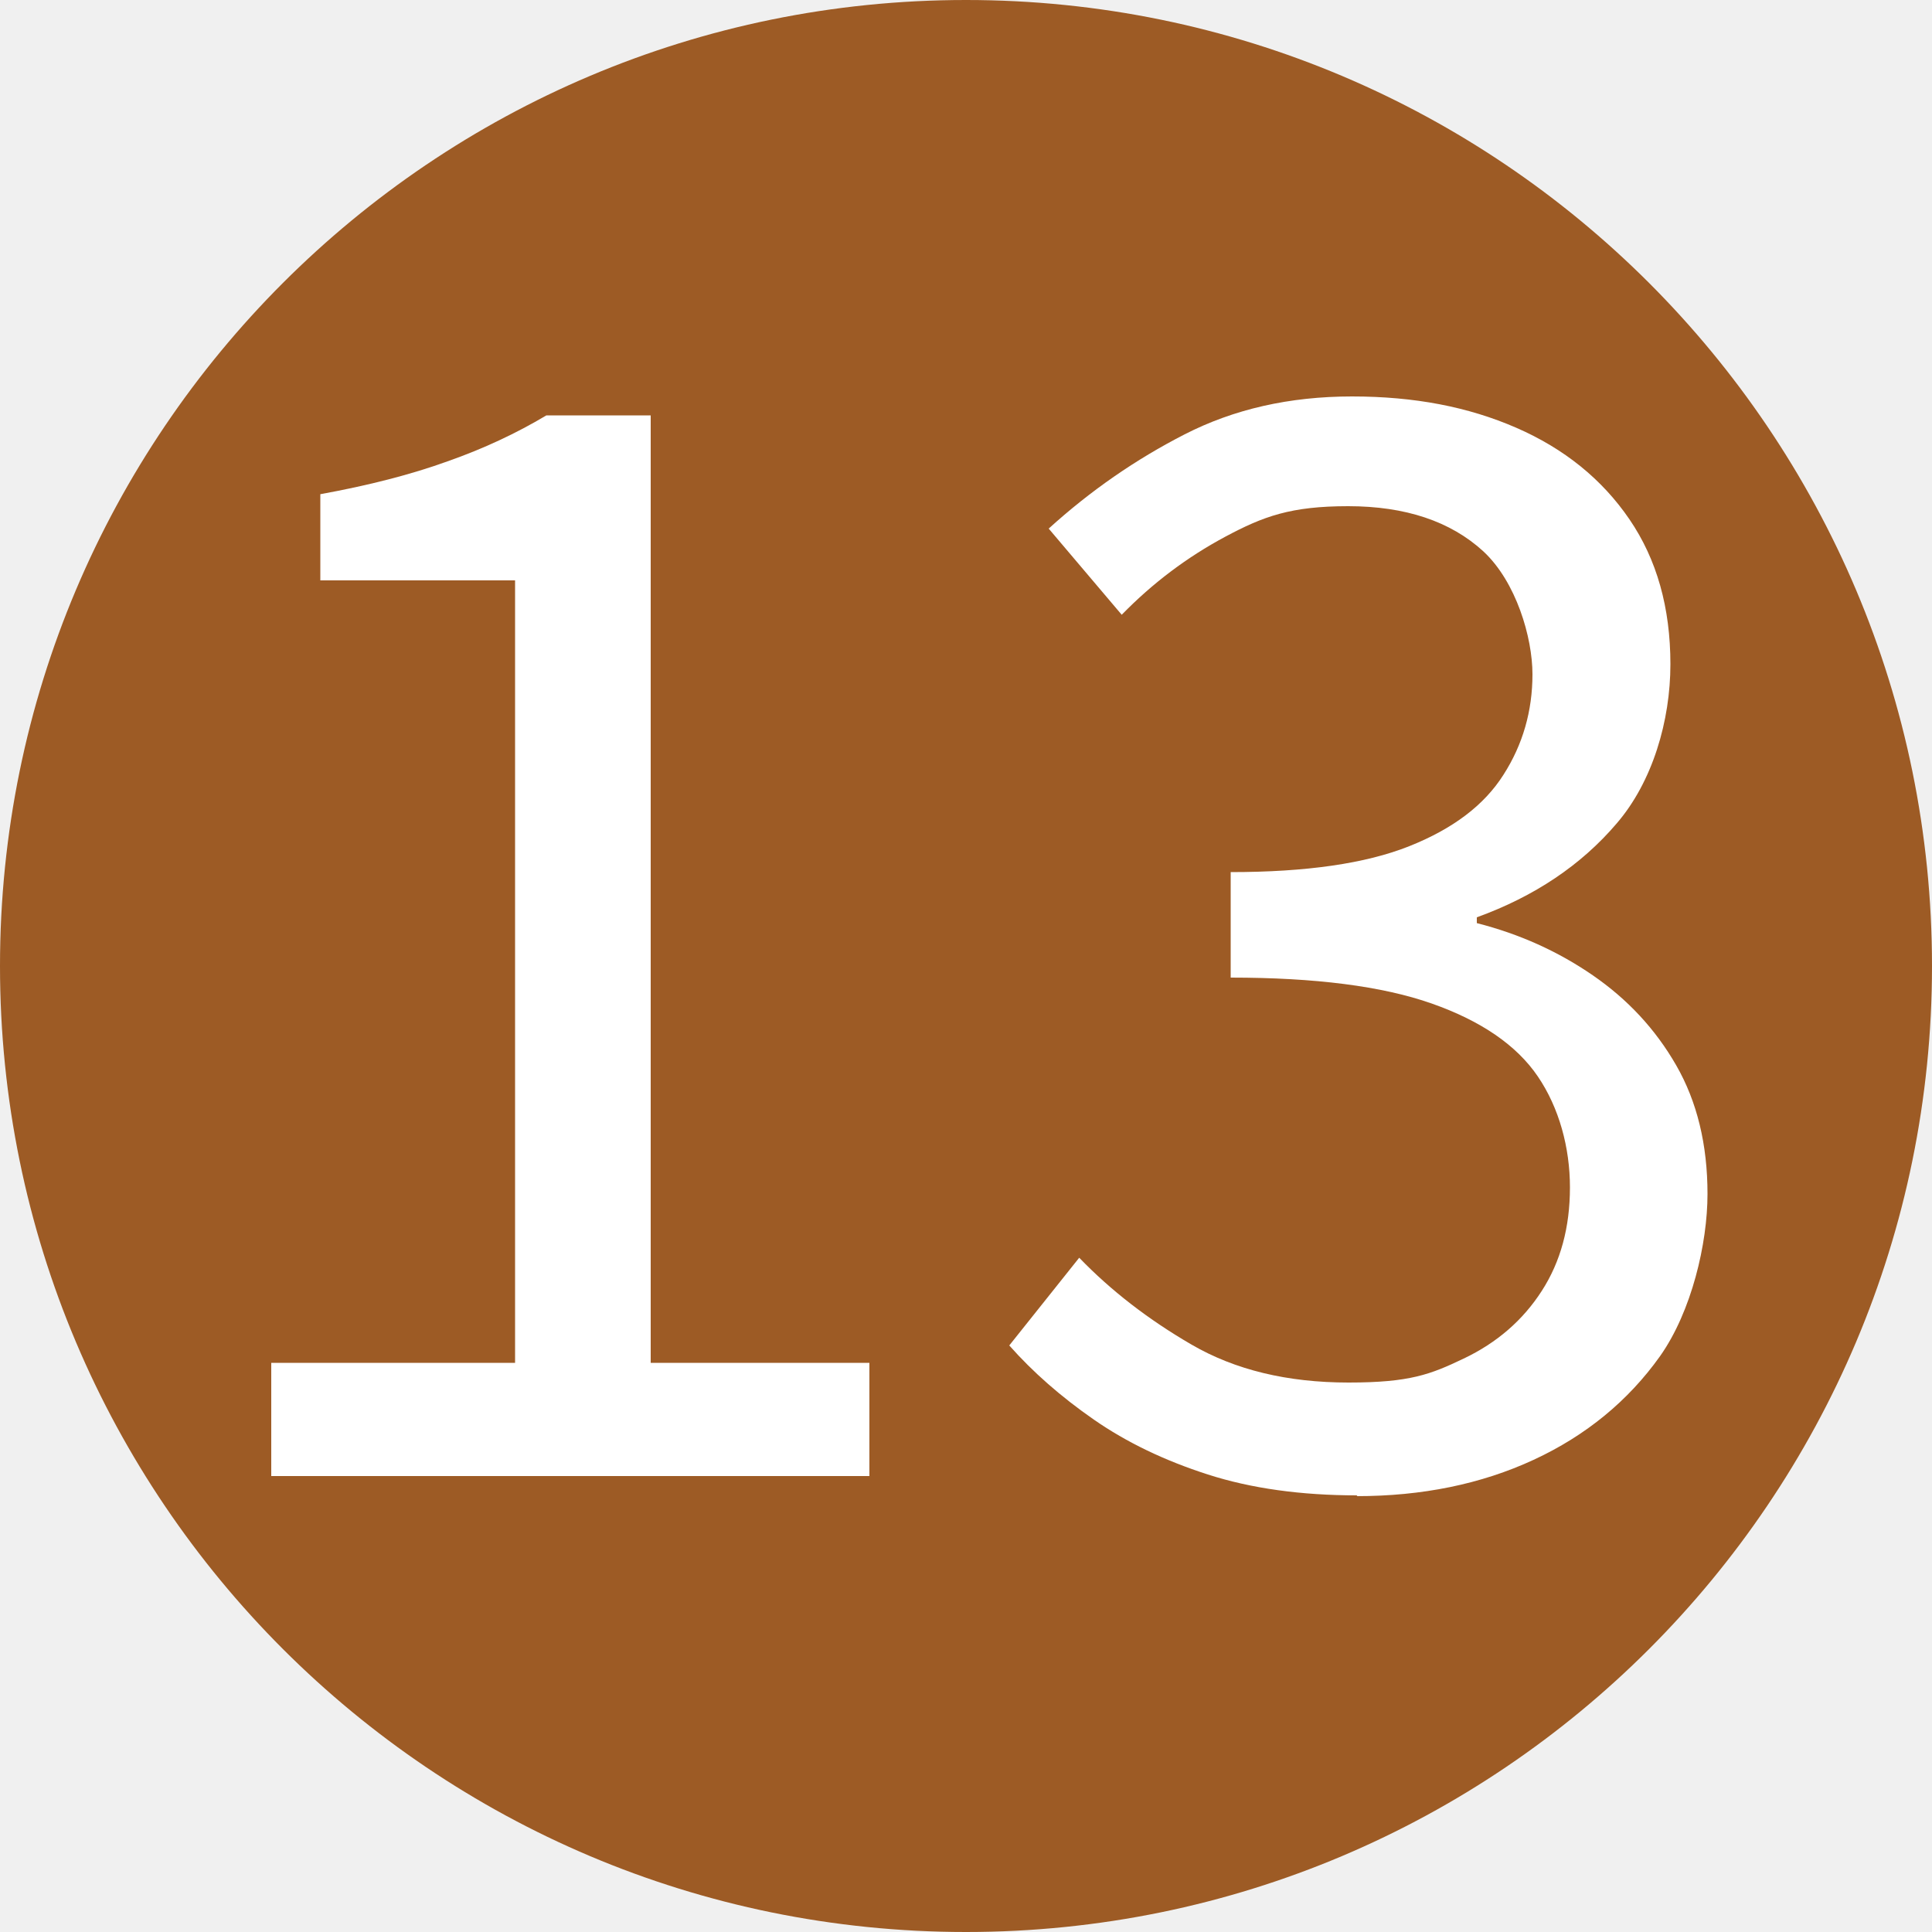
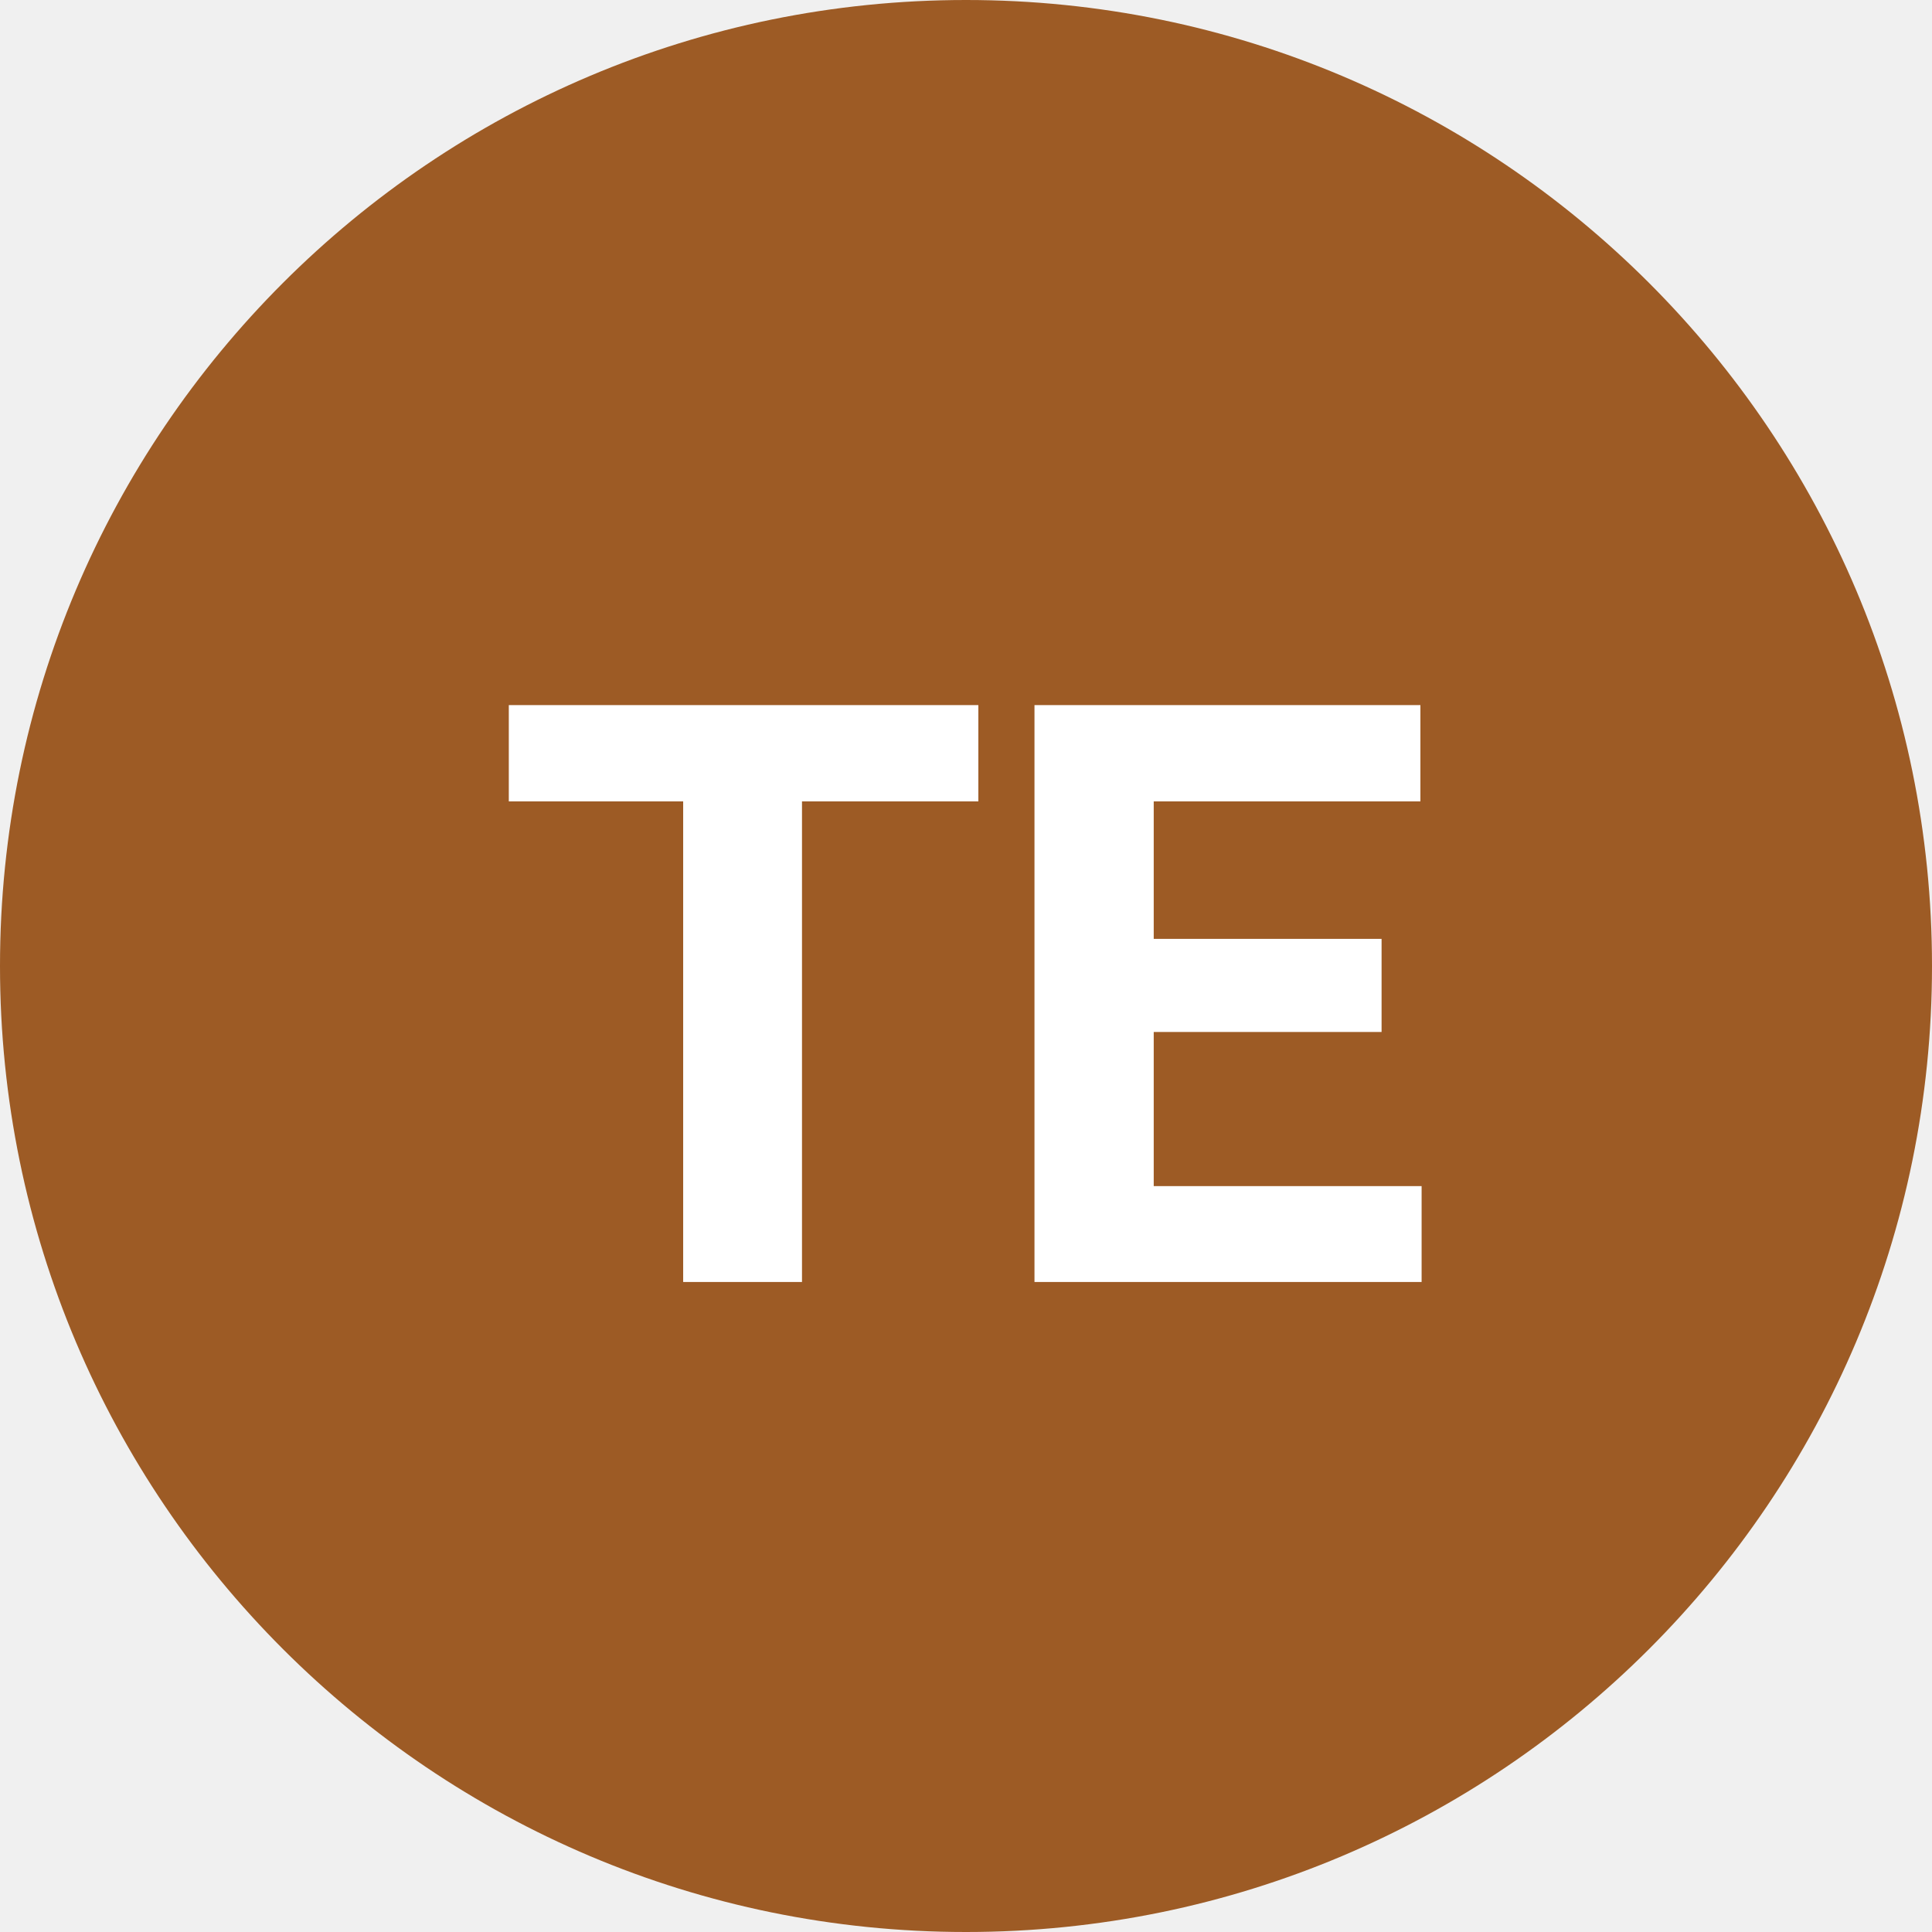
- <svg xmlns="http://www.w3.org/2000/svg" id="_レイヤー_1" data-name="レイヤー_1" version="1.1" viewBox="0 0 500 500">
-   <defs>
-     <style>
-       .st0 {
-         isolation: isolate;
-       }
- 
-       .st1 {
-         fill: #fff;
-       }
- 
-       .st2 {
-         fill: #9d5b25;
-       }
-     </style>
-   </defs>
-   <circle class="st2" cx="250" cy="250" r="250" />
-   <g class="st0">
-     <path class="st1" d="M70.2,382v-29.3h63.1v-202.5h-50.4v-22.3c12.6-2.3,23.5-5.1,32.9-8.5,9.4-3.3,17.9-7.3,25.6-11.9h27v245.2h56.6v29.3H70.2Z" />
-     <path class="st1" d="M351.3,387c-14.6,0-27.5-1.8-38.7-5.4-11.2-3.6-21-8.3-29.5-14.2-8.5-5.9-15.8-12.3-21.9-19.2l18.1-22.7c8.2,8.5,17.9,16,29.1,22.5s24.7,9.8,40.6,9.8,21.2-2.1,29.8-6.2c8.6-4.1,15.3-9.9,20.2-17.5,4.9-7.6,7.3-16.5,7.3-26.8s-2.8-20.6-8.3-28.7c-5.5-8.1-14.7-14.4-27.5-18.9-12.8-4.5-30.2-6.7-52-6.7v-27.3c19.5,0,34.9-2.2,46.2-6.7,11.3-4.5,19.4-10.6,24.4-18.5,5-7.8,7.5-16.5,7.5-26s-4.2-23.9-12.7-31.8c-8.5-7.8-20.2-11.7-35-11.7s-21.9,2.6-31.8,7.9c-9.9,5.3-18.8,12-26.8,20.2l-18.9-22.3c10.8-9.8,22.5-17.9,35.2-24.4s27.1-9.8,43.3-9.8,30.1,2.7,42.5,8.1c12.4,5.4,22.2,13.3,29.3,23.7,7.1,10.4,10.6,22.9,10.6,37.5s-4.6,30.4-13.9,41.2c-9.2,10.8-21.3,18.9-36.2,24.3v1.5c11,2.8,21,7.3,30,13.5,9,6.2,16.2,13.9,21.6,23.3,5.4,9.4,8.1,20.5,8.1,33.3s-4.1,30.4-12.3,42c-8.2,11.5-19.1,20.5-32.7,26.8-13.6,6.3-28.9,9.4-45.8,9.4Z" />
-   </g>
+ <svg xmlns="http://www.w3.org/2000/svg" viewBox="0 0 500 500">
+   <circle cx="250" cy="250" r="250" fill="#9d5b25" />
+   <text x="250" y="260" text-anchor="middle" dominant-baseline="central" font-family="-apple-system, BlinkMacSystemFont, 'Segoe UI', Roboto, 'Helvetica Neue', Arial, sans-serif" font-weight="bold" font-size="210" fill="#ffffff" letter-spacing="-3px">TE</text>
</svg>
